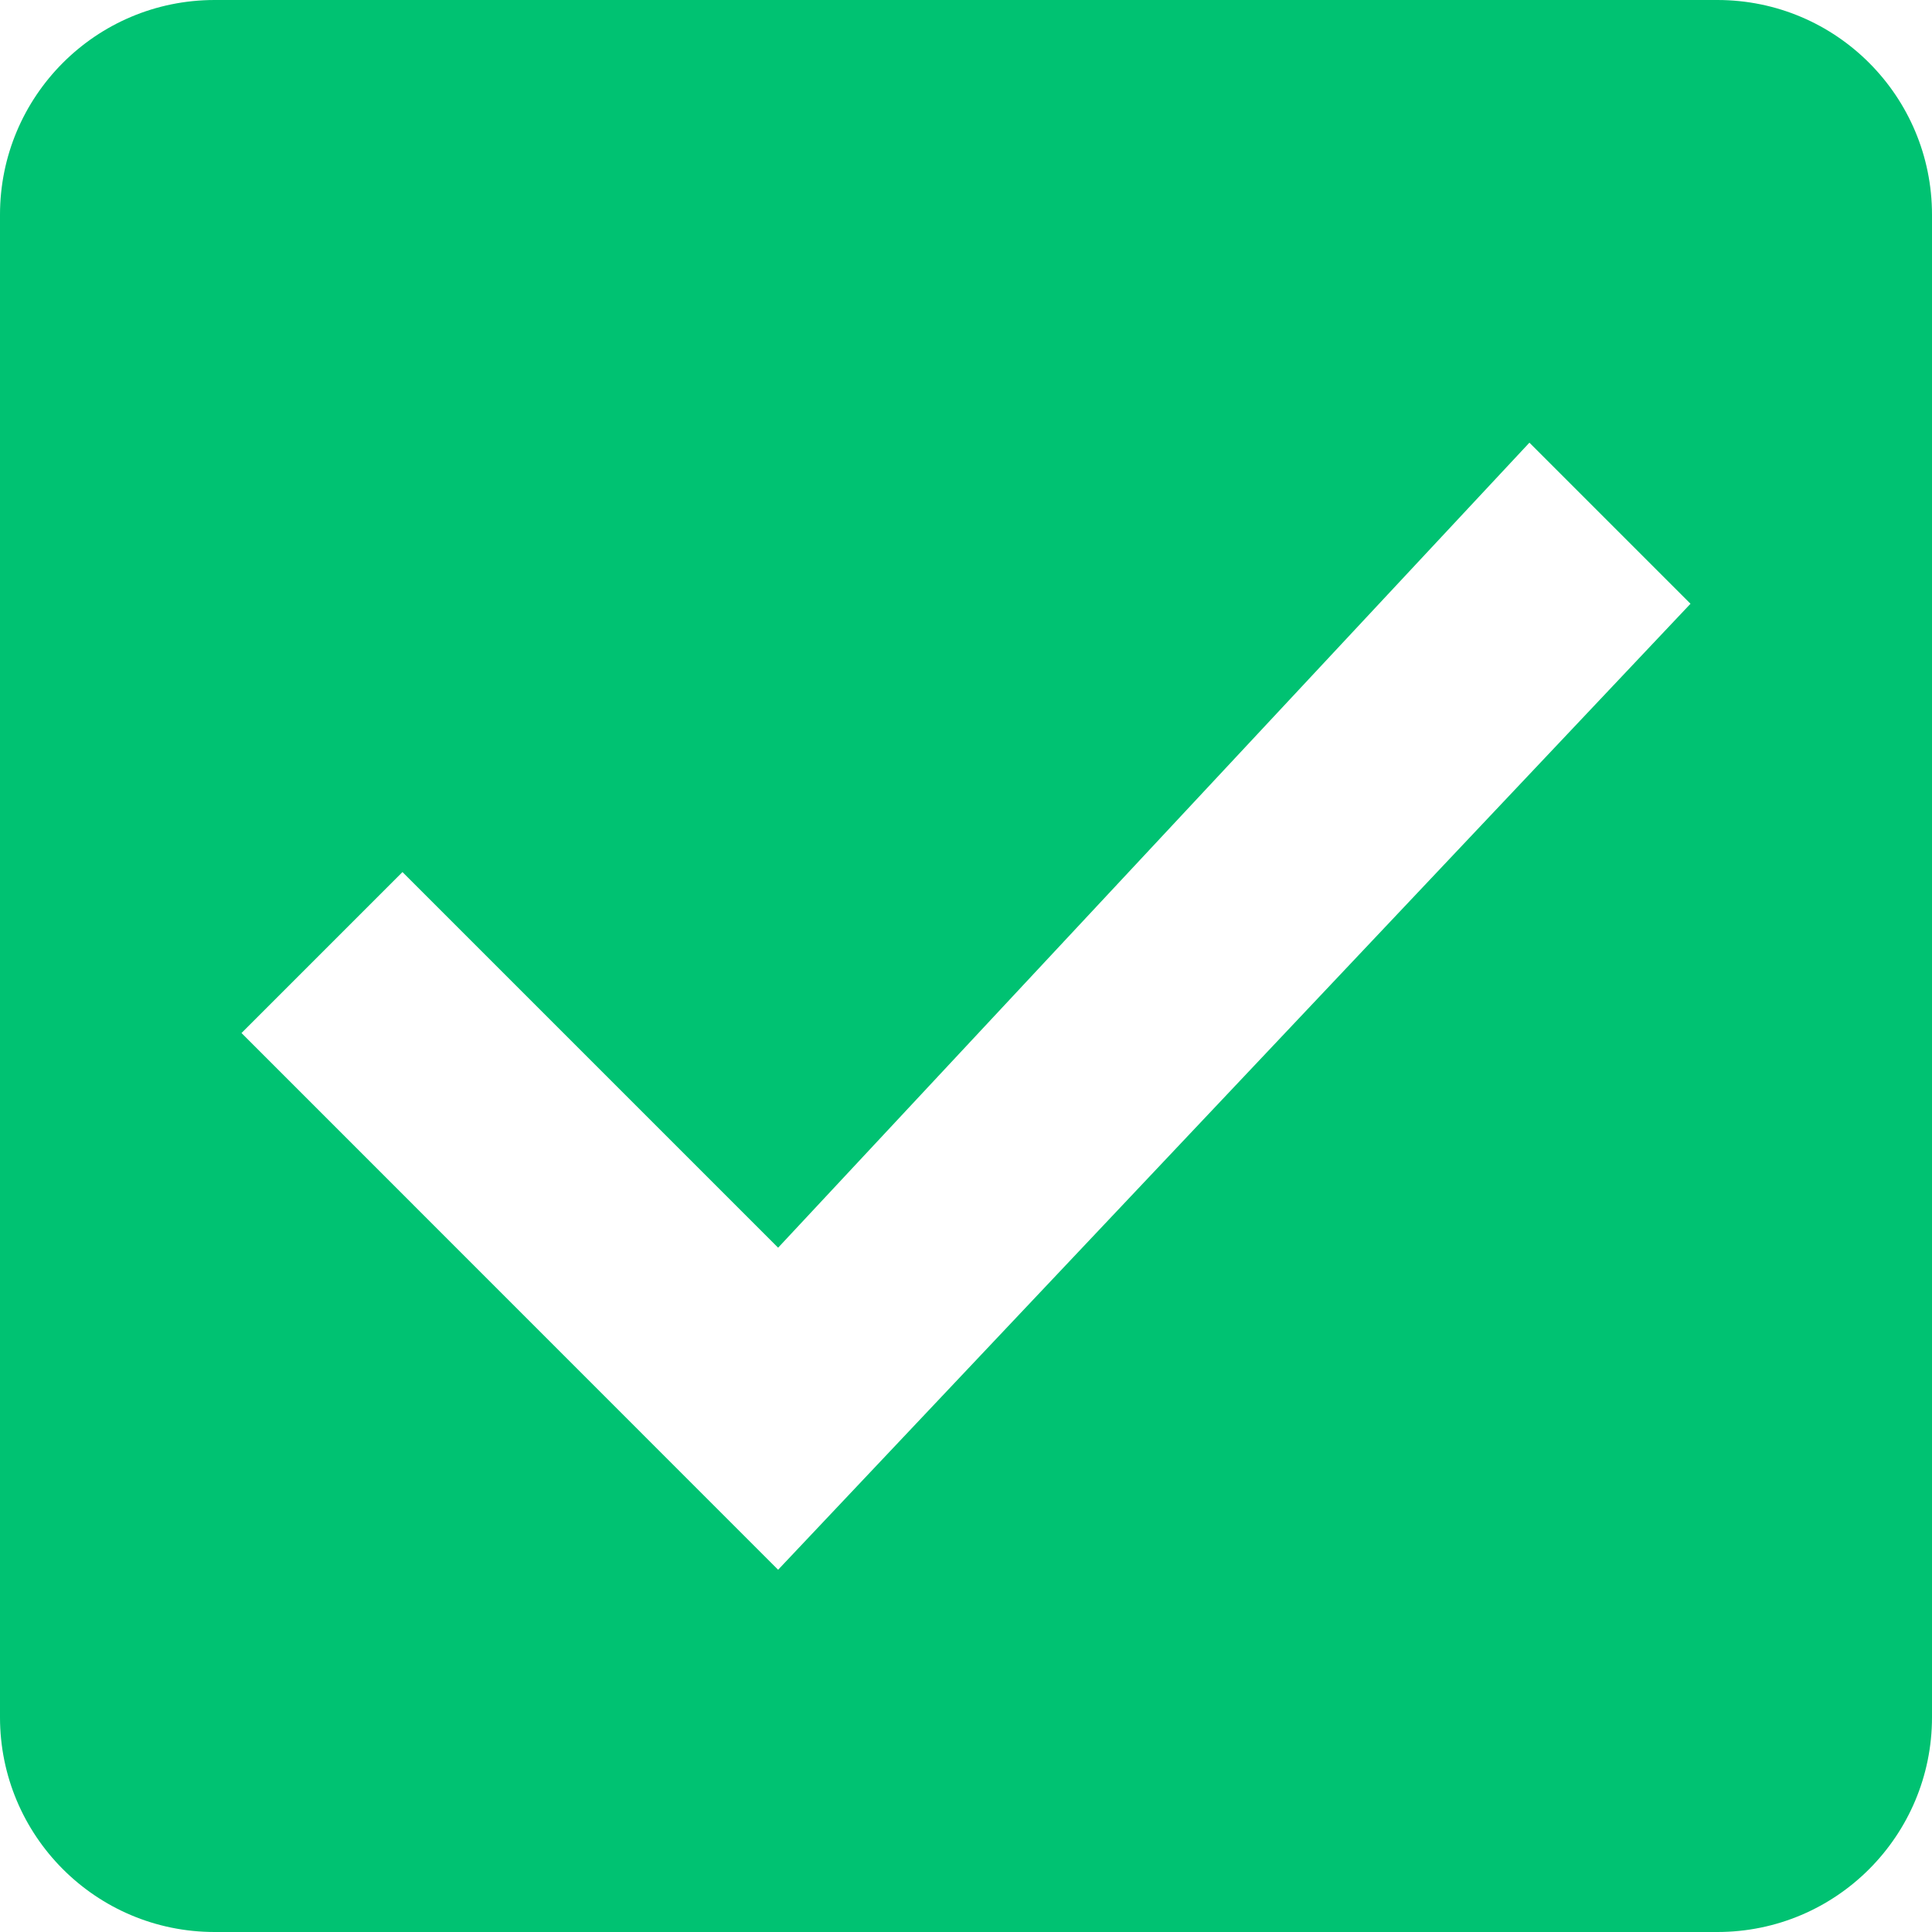
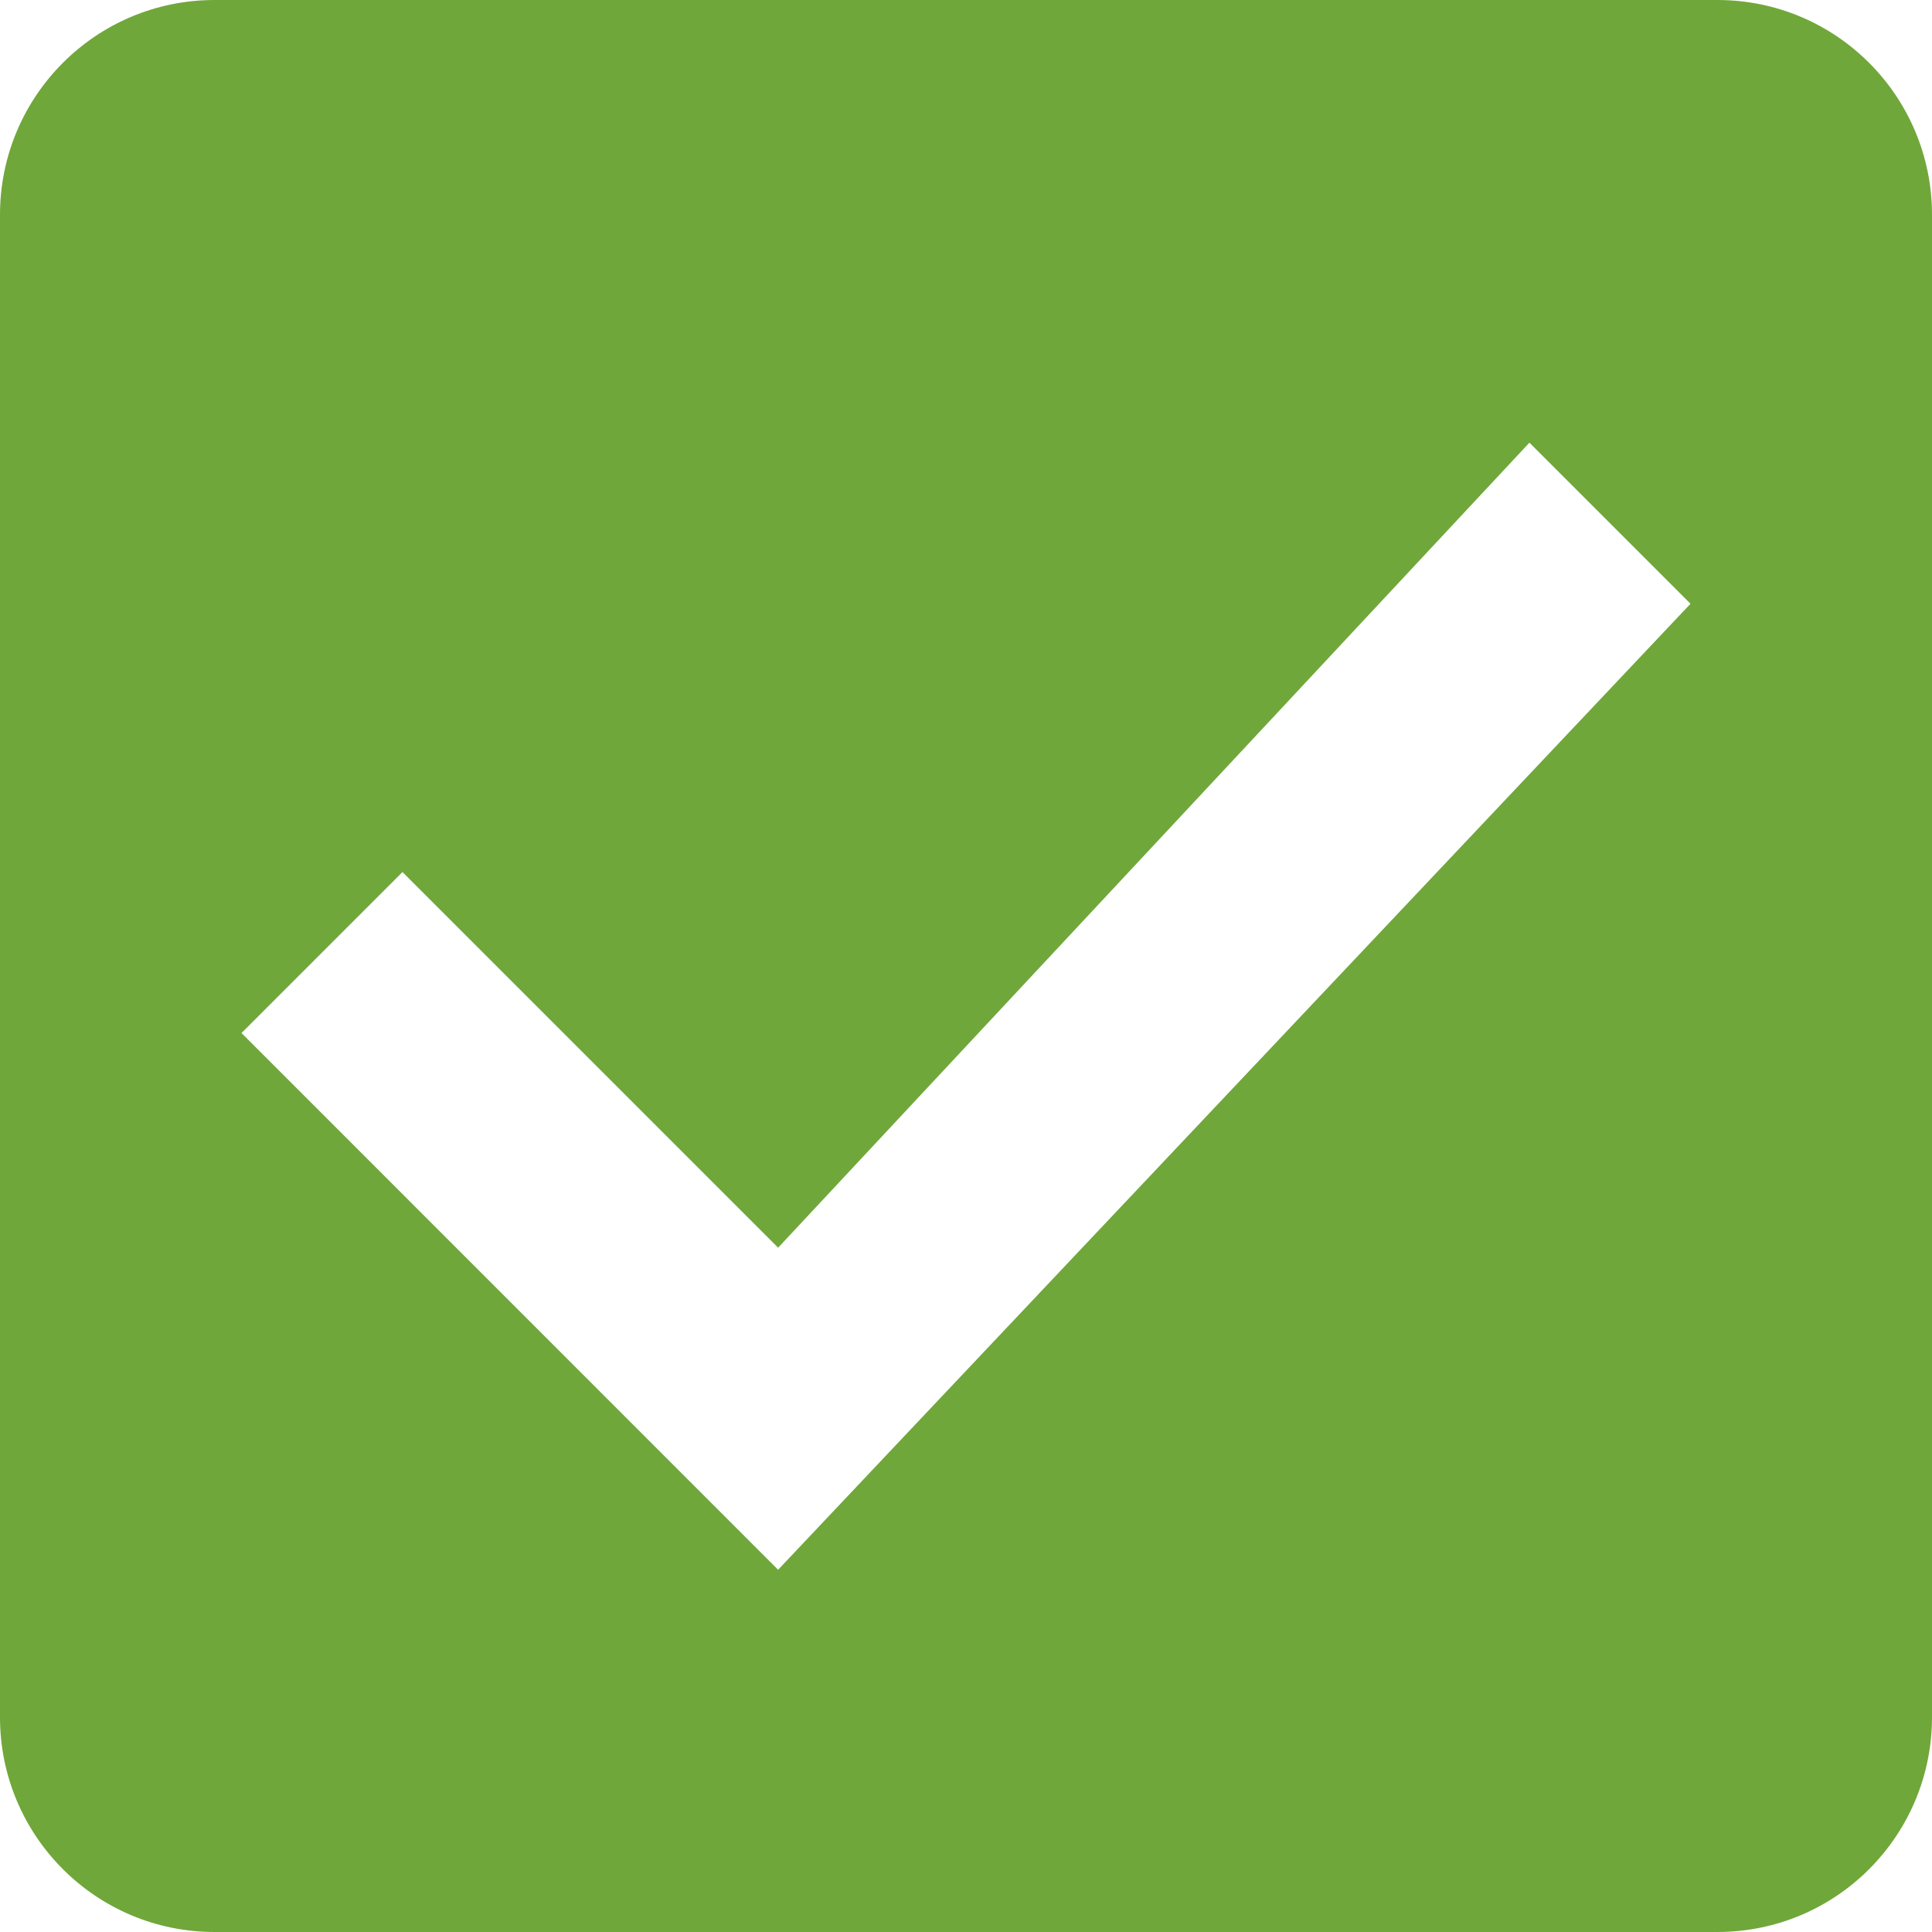
<svg xmlns="http://www.w3.org/2000/svg" style="fill:#000000" id="svg4" version="1.1" width="16" viewBox="0 0 16 16" height="16">
  <defs id="defs8" />
-   <path style="fill:#00c272;fill-opacity:1;stroke-width:0.889" id="path2" d="M 14.222,0 H 1.778 C 0.791,0 0,0.8 0,1.778 V 14.222 C 0,15.2 0.791,16 1.778,16 H 14.222 C 15.209,16 16,15.2 16,14.222 V 1.778 C 16,0.8 15.209,0 14.222,0 Z M 6.444,13 2,8.555 3.333,7.222 6.444,10.333 12.666,3.666 14,5 Z" />
+   <path style="fill:#70a73a;fill-opacity:1;stroke-width:0.889" id="path2" d="M 14.222,0 H 1.778 C 0.791,0 0,0.8 0,1.778 V 14.222 C 0,15.2 0.791,16 1.778,16 H 14.222 C 15.209,16 16,15.2 16,14.222 V 1.778 C 16,0.8 15.209,0 14.222,0 Z M 6.444,13 2,8.555 3.333,7.222 6.444,10.333 12.666,3.666 14,5 Z" />
</svg>
